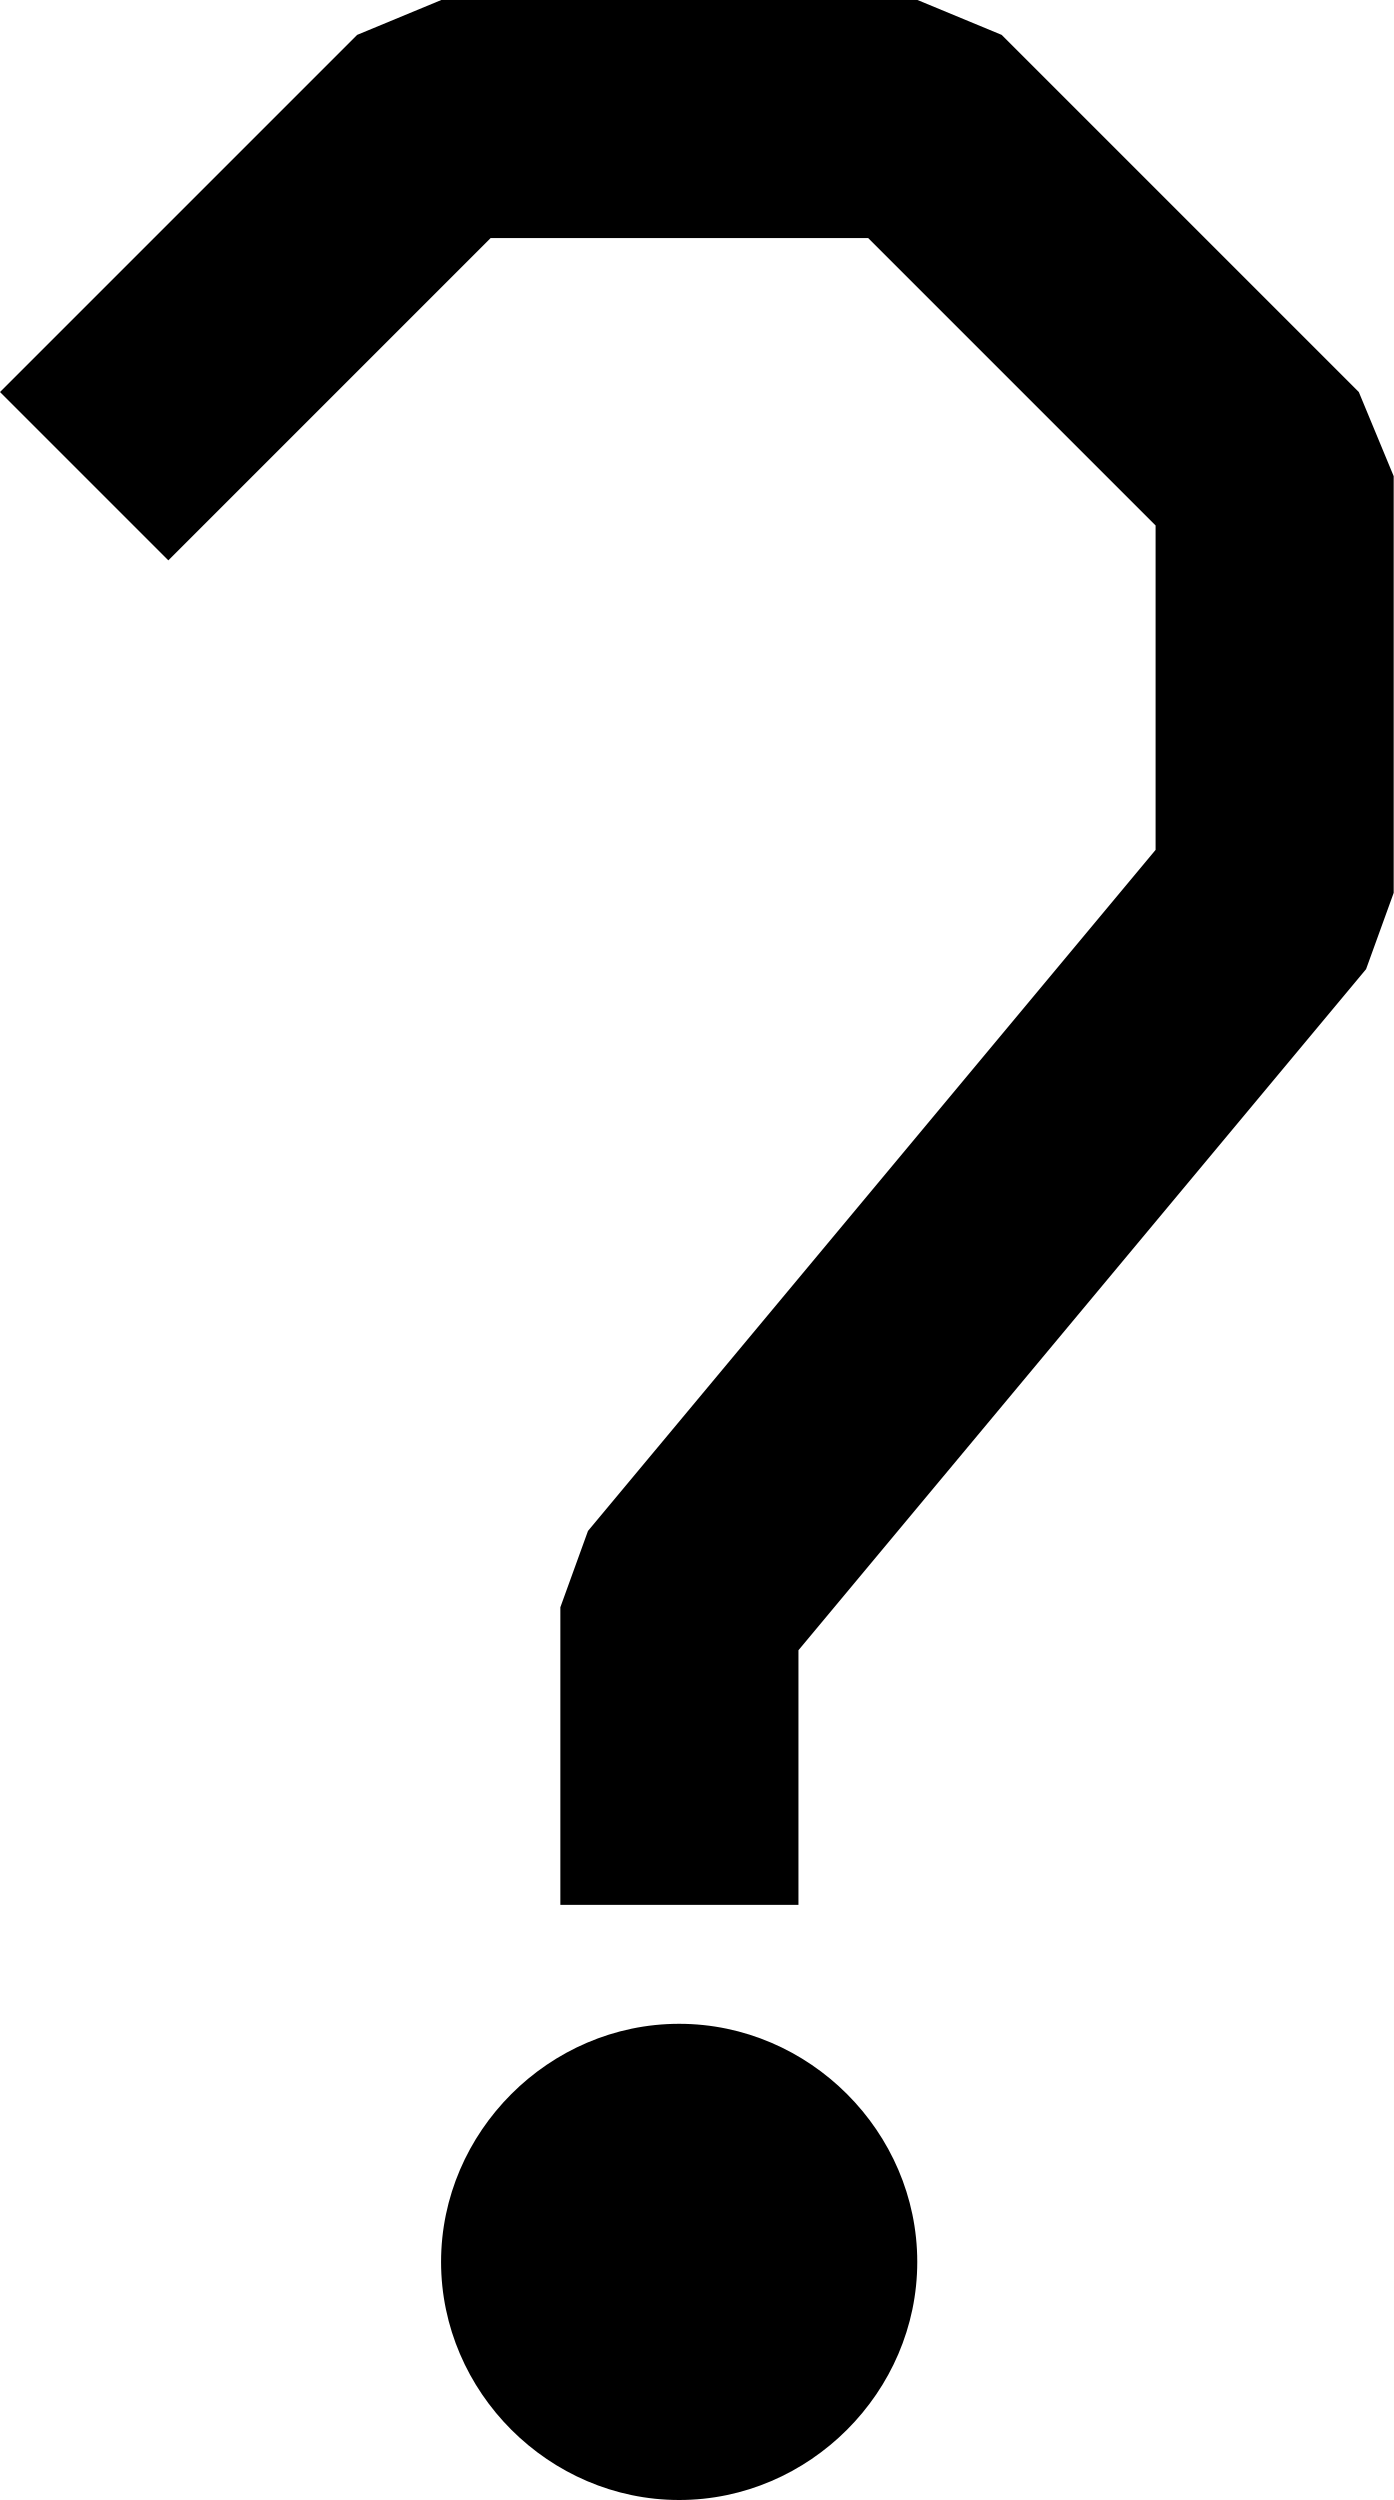
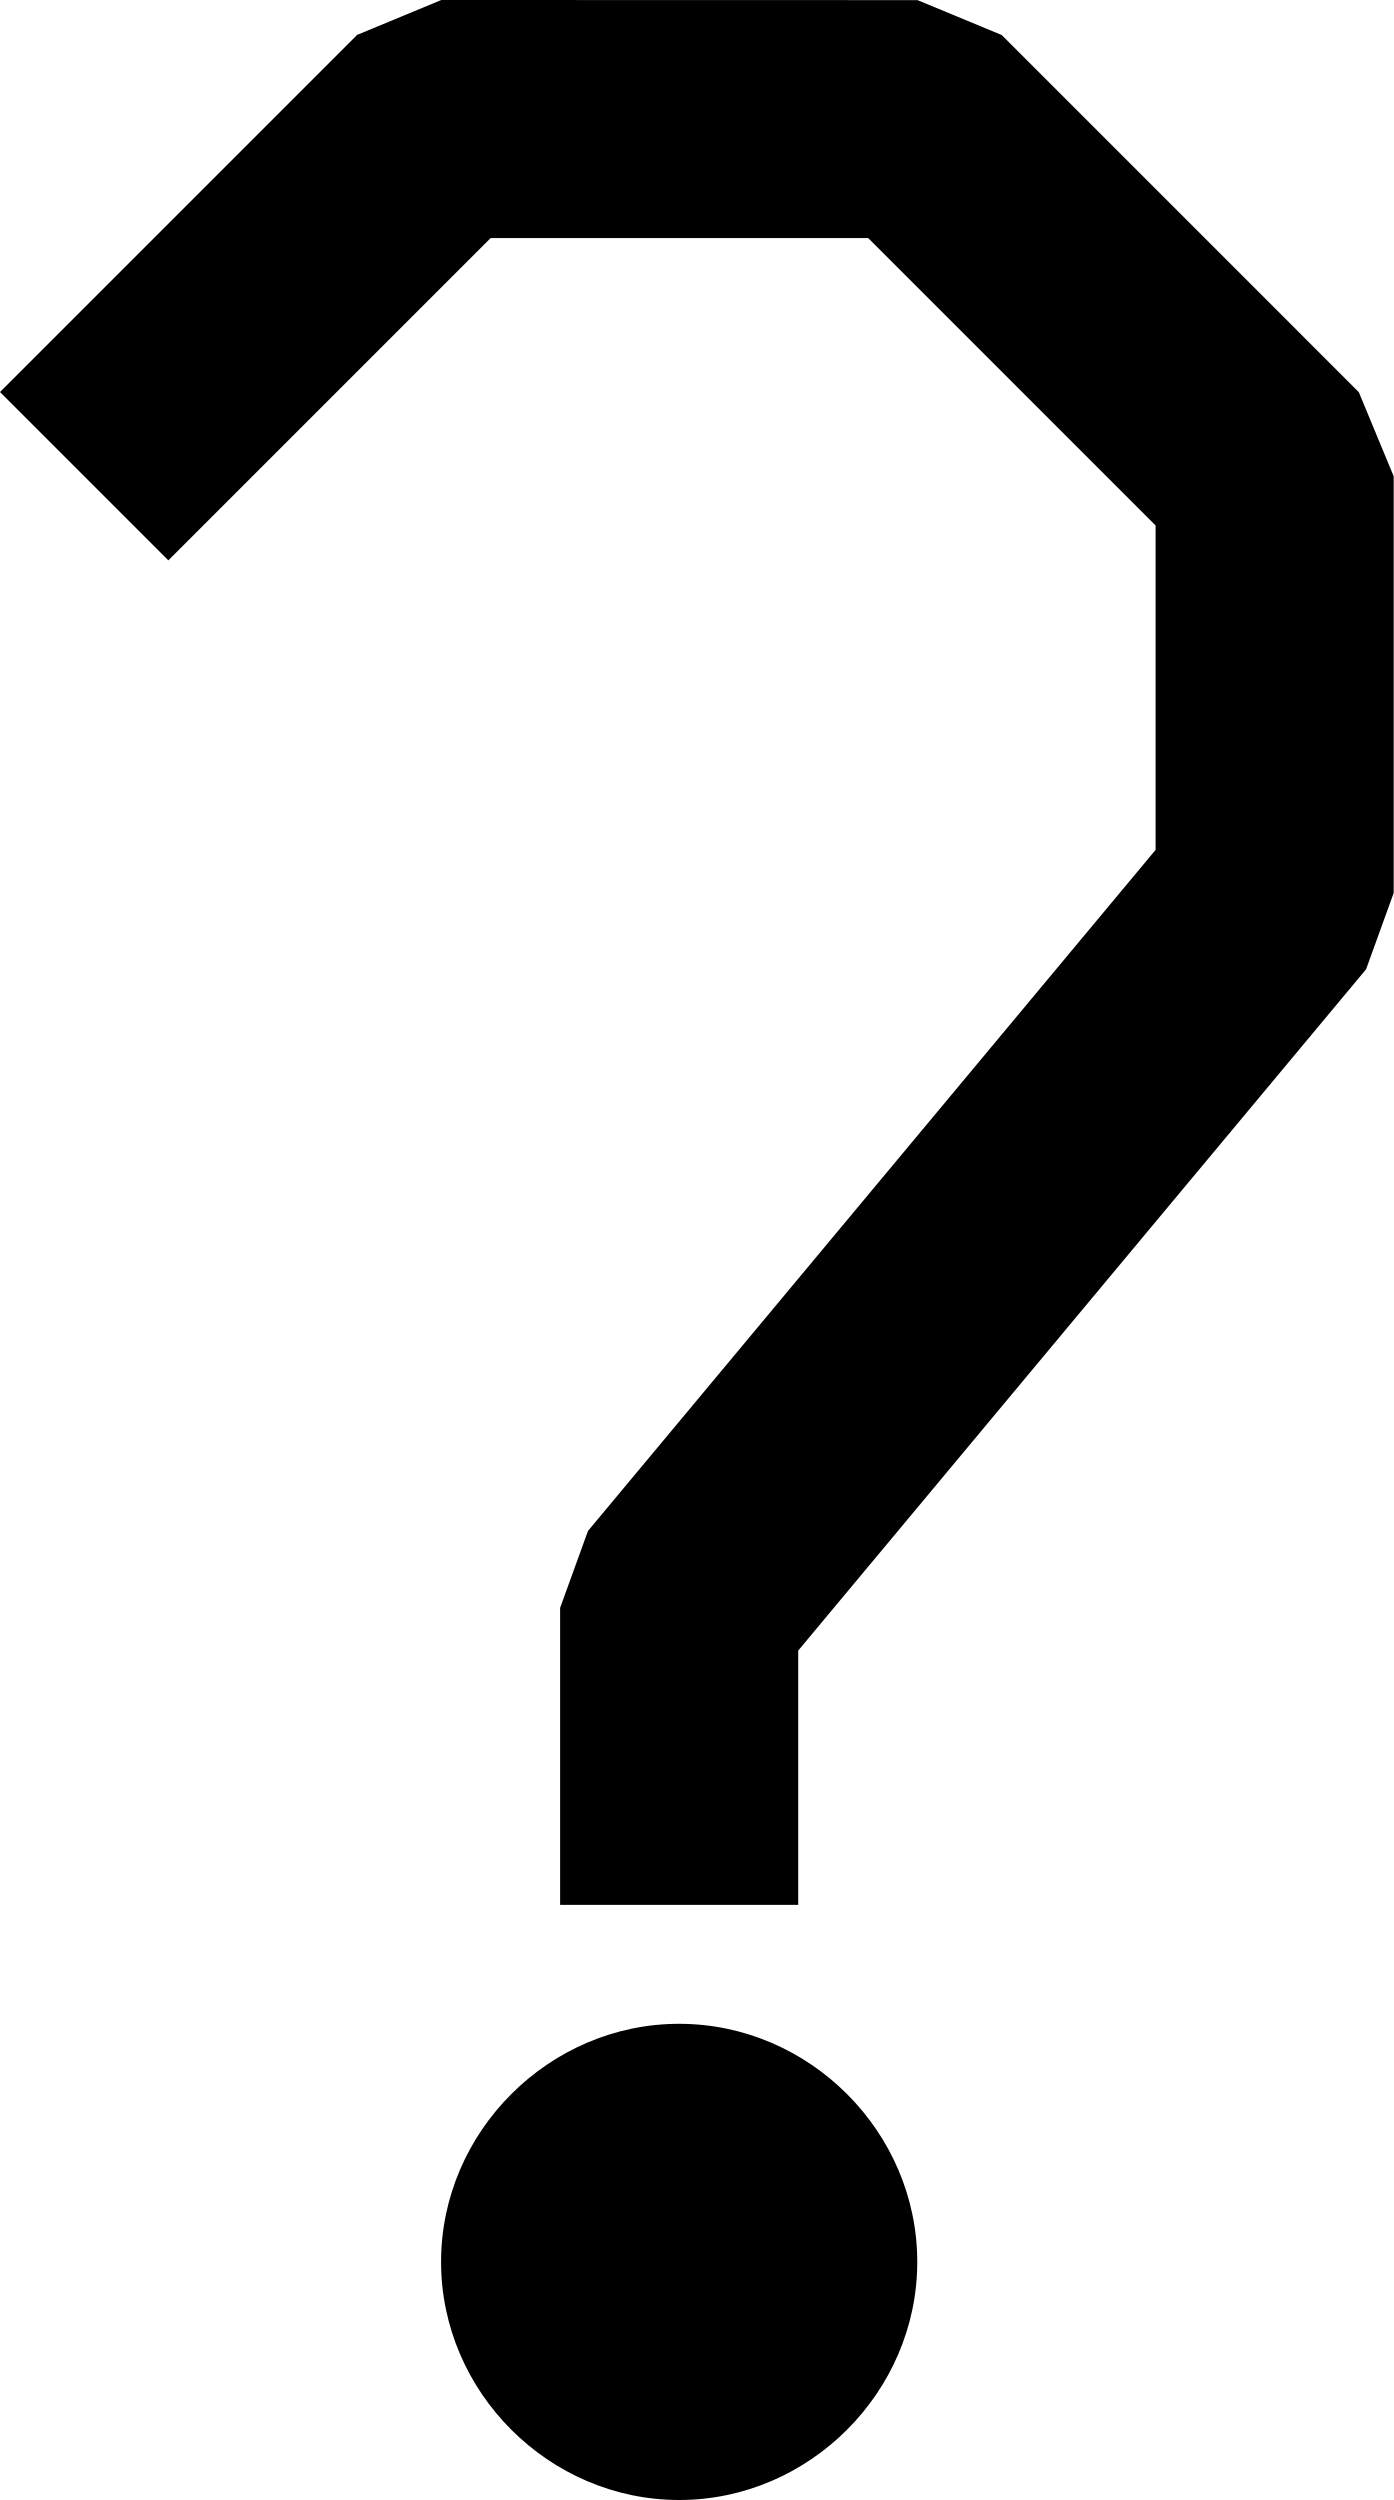
<svg xmlns="http://www.w3.org/2000/svg" width="11.707" height="21" fill="none" version="1.1" viewBox="0 0 11.707 21">
-   <path d="m3.707 0-0.707 0.293-3 3 1.414 1.414 2.707-2.707h3.172l2.414 2.414v2.725l-4.768 5.721-0.232 0.641v2.5h2v-2.139l4.768-5.721 0.232-0.641v-3.5l-0.293-0.707-3-3-0.707-0.293zm1.998 17c-1.093 0-2 0.907-2 2s0.907 2 2 2c1.093 0 2-0.907 2-2 0-1.093-0.907-2-2-2z" fill="#000" />
+   <path d="m3.707 0-0.707 0.293-3 3 1.414 1.414 2.707-2.707h3.172l2.414 2.414v2.725l-4.768 5.721-0.234 0.646v2.495h2v-2.136l4.77-5.723 0.232-0.641v-3.5l-0.293-0.707-3-3-0.707-0.293zm1.998 17c-1.093 0-2 0.907-2 2s0.907 2 2 2c1.093 0 2-0.907 2-2 0-1.093-0.907-2-2-2z" fill="#000" />
</svg>
